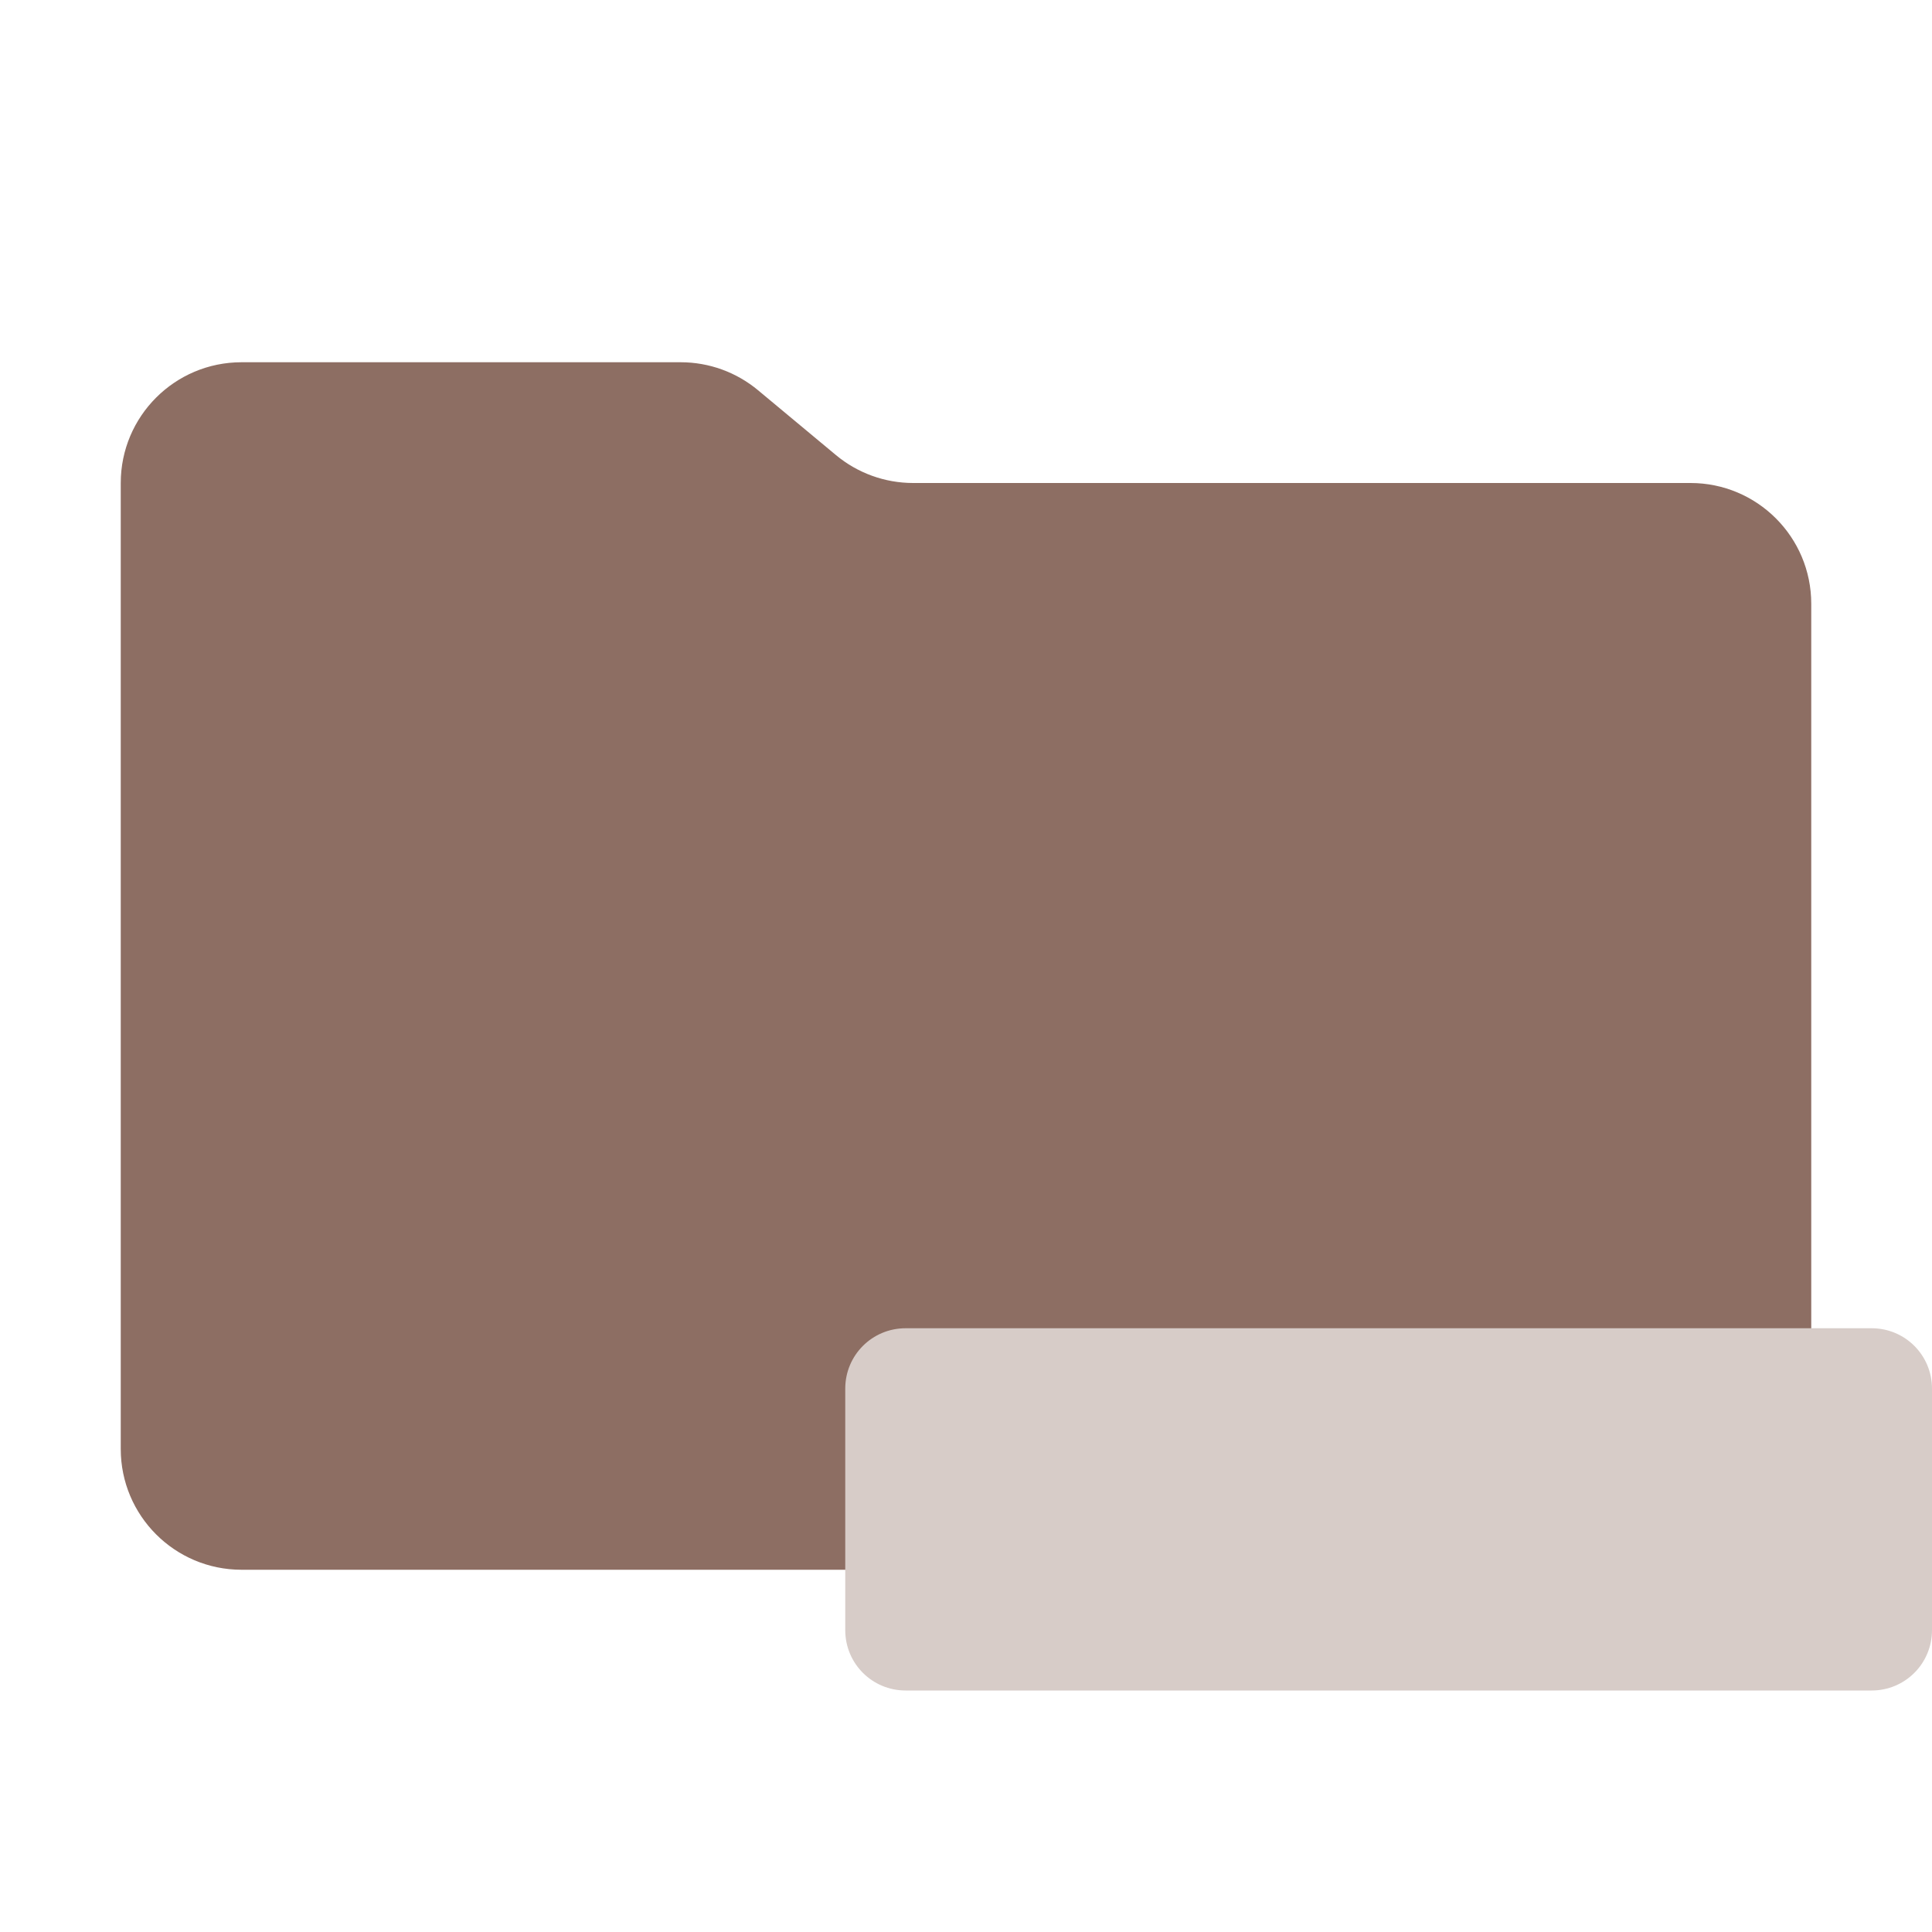
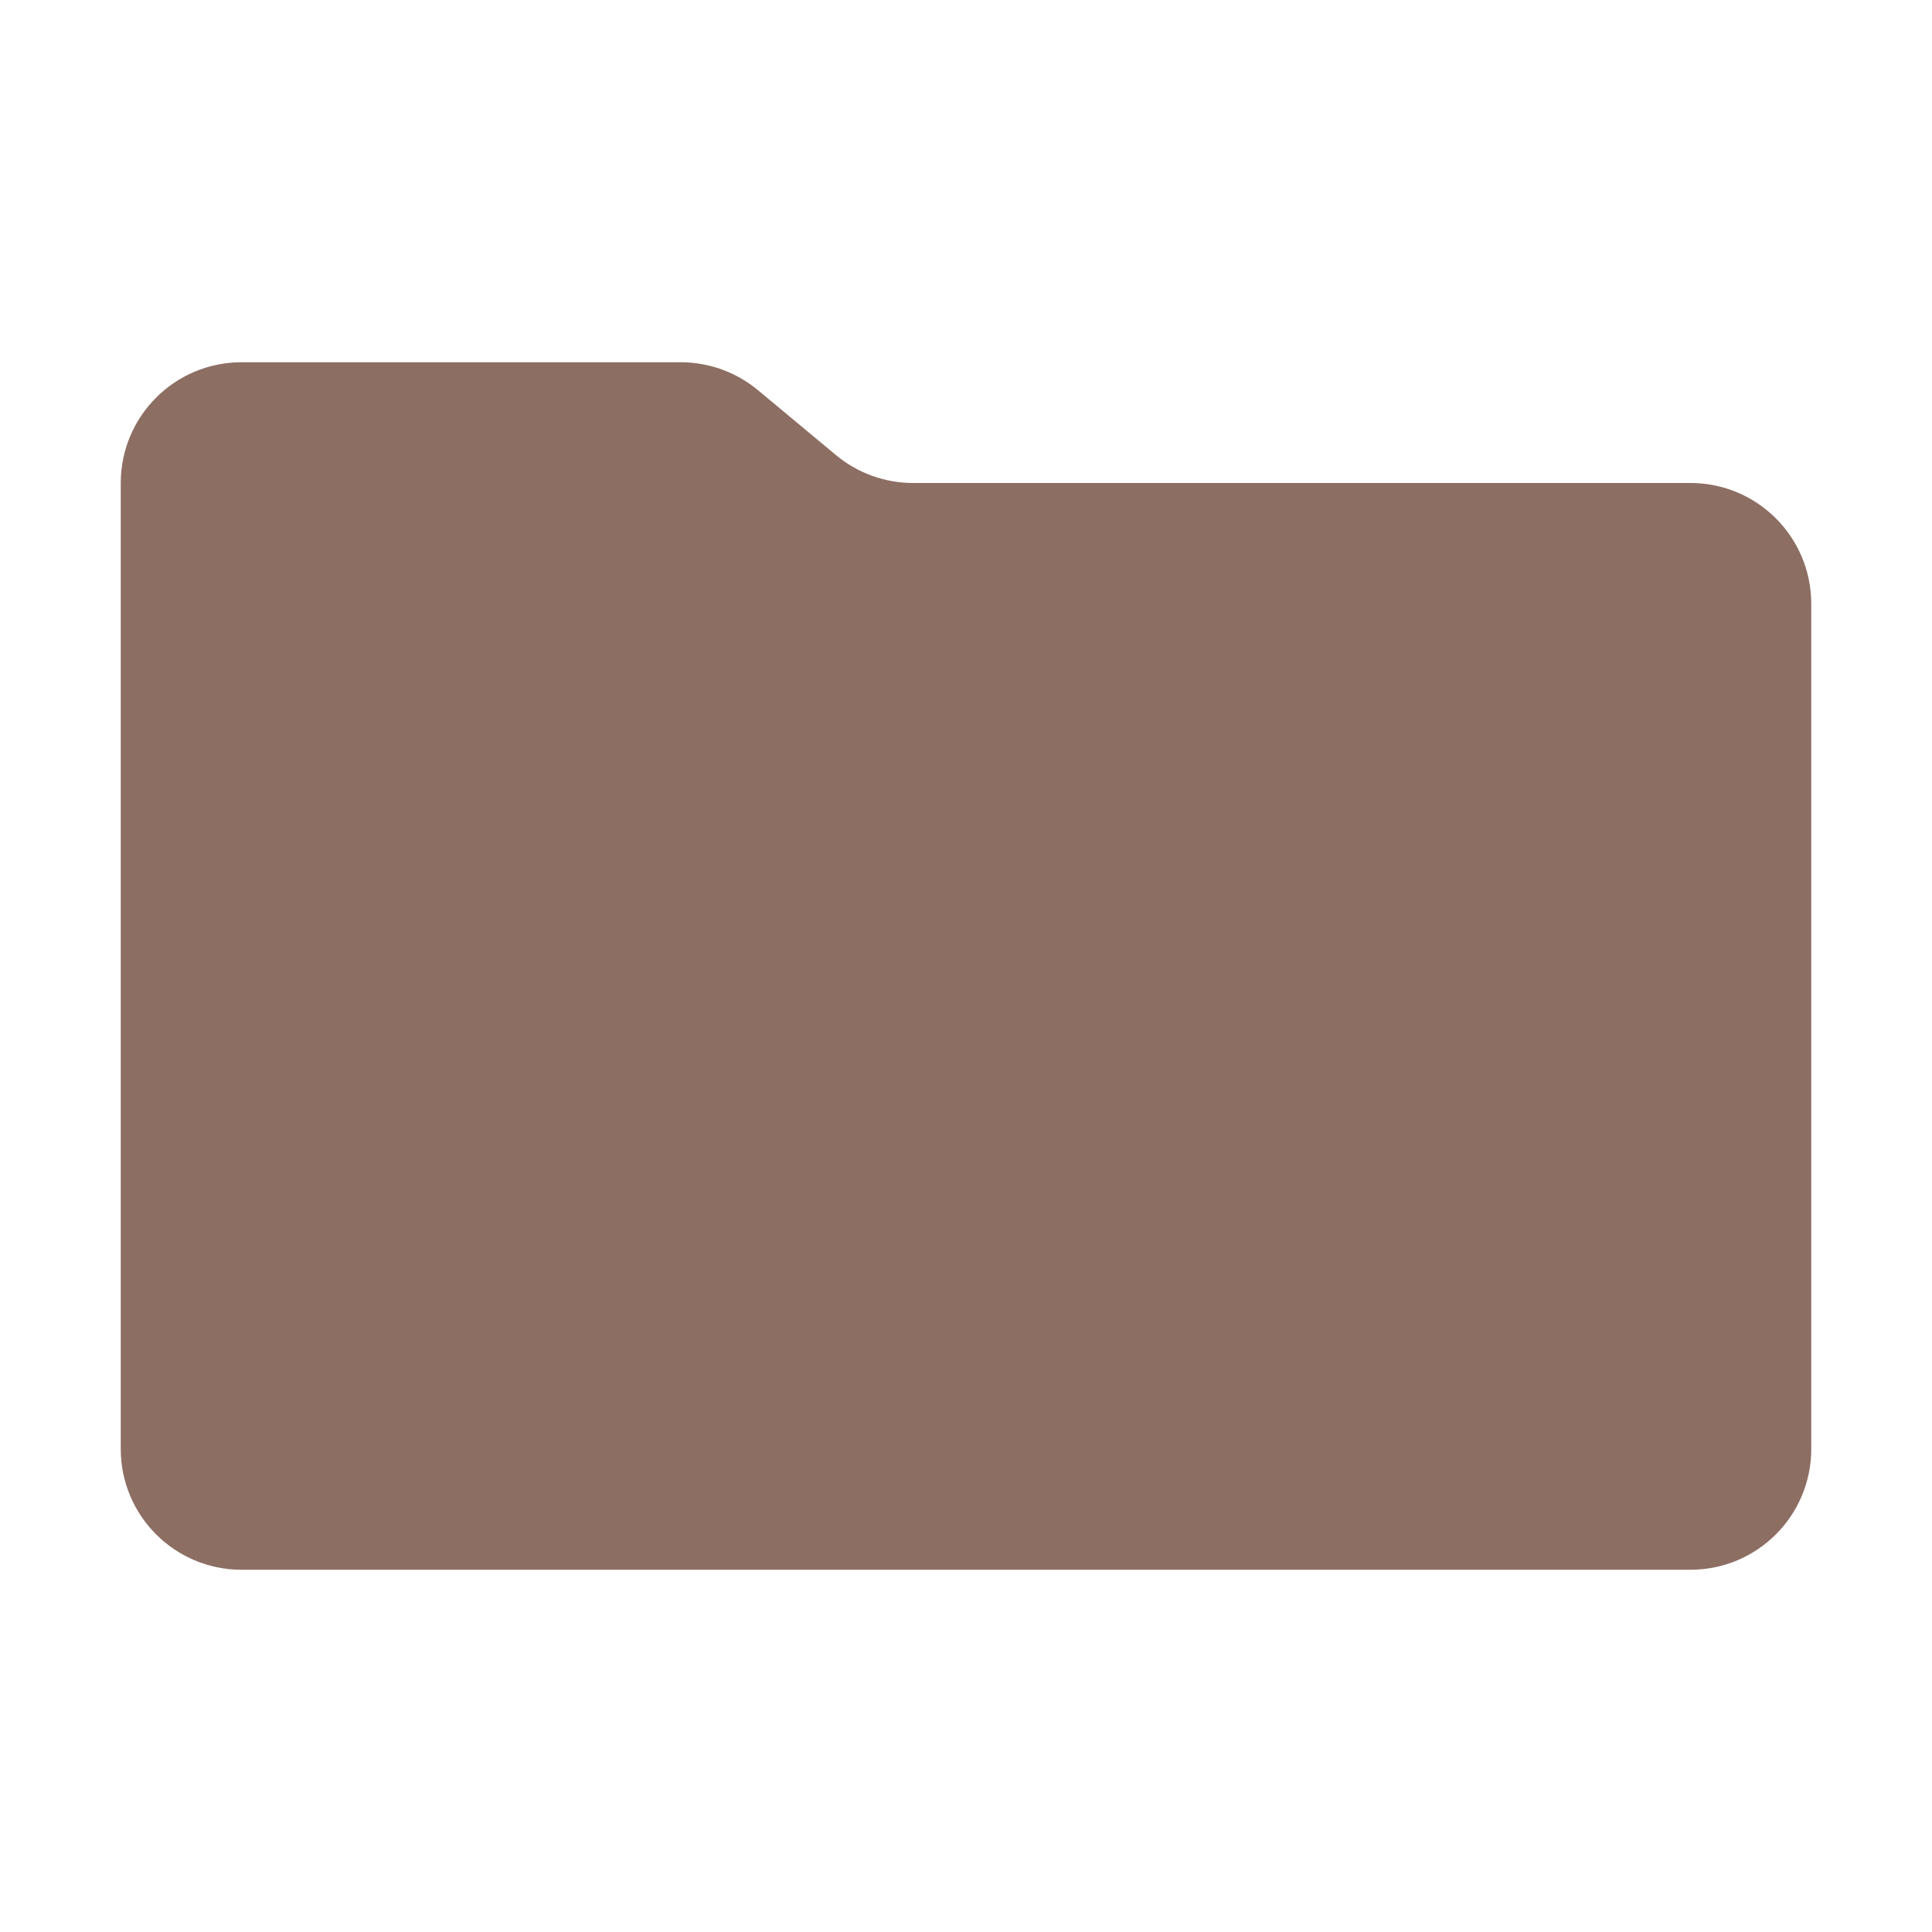
<svg xmlns="http://www.w3.org/2000/svg" viewBox="0 0 16 16">
  <path id="folder" fill="#8d6e63" d="m6.922 3.768-.644-.536A1 1 0 0 0 5.638 3H2a1 1 0 0 0-1 1v8a1 1 0 0 0 1 1h12a1 1 0 0 0 1-1V5a1 1 0 0 0-1-1H7.562a1 1 0 0 1-.64-.232" />
-   <path id="motive" fill="#d7ccc8" d="M7.5 11c-.277 0-.5.223-.5.5v2c0 .277.223.5.5.5h8c.277 0 .5-.223.5-.5v-2c0-.277-.223-.5-.5-.5Z" />
</svg>
